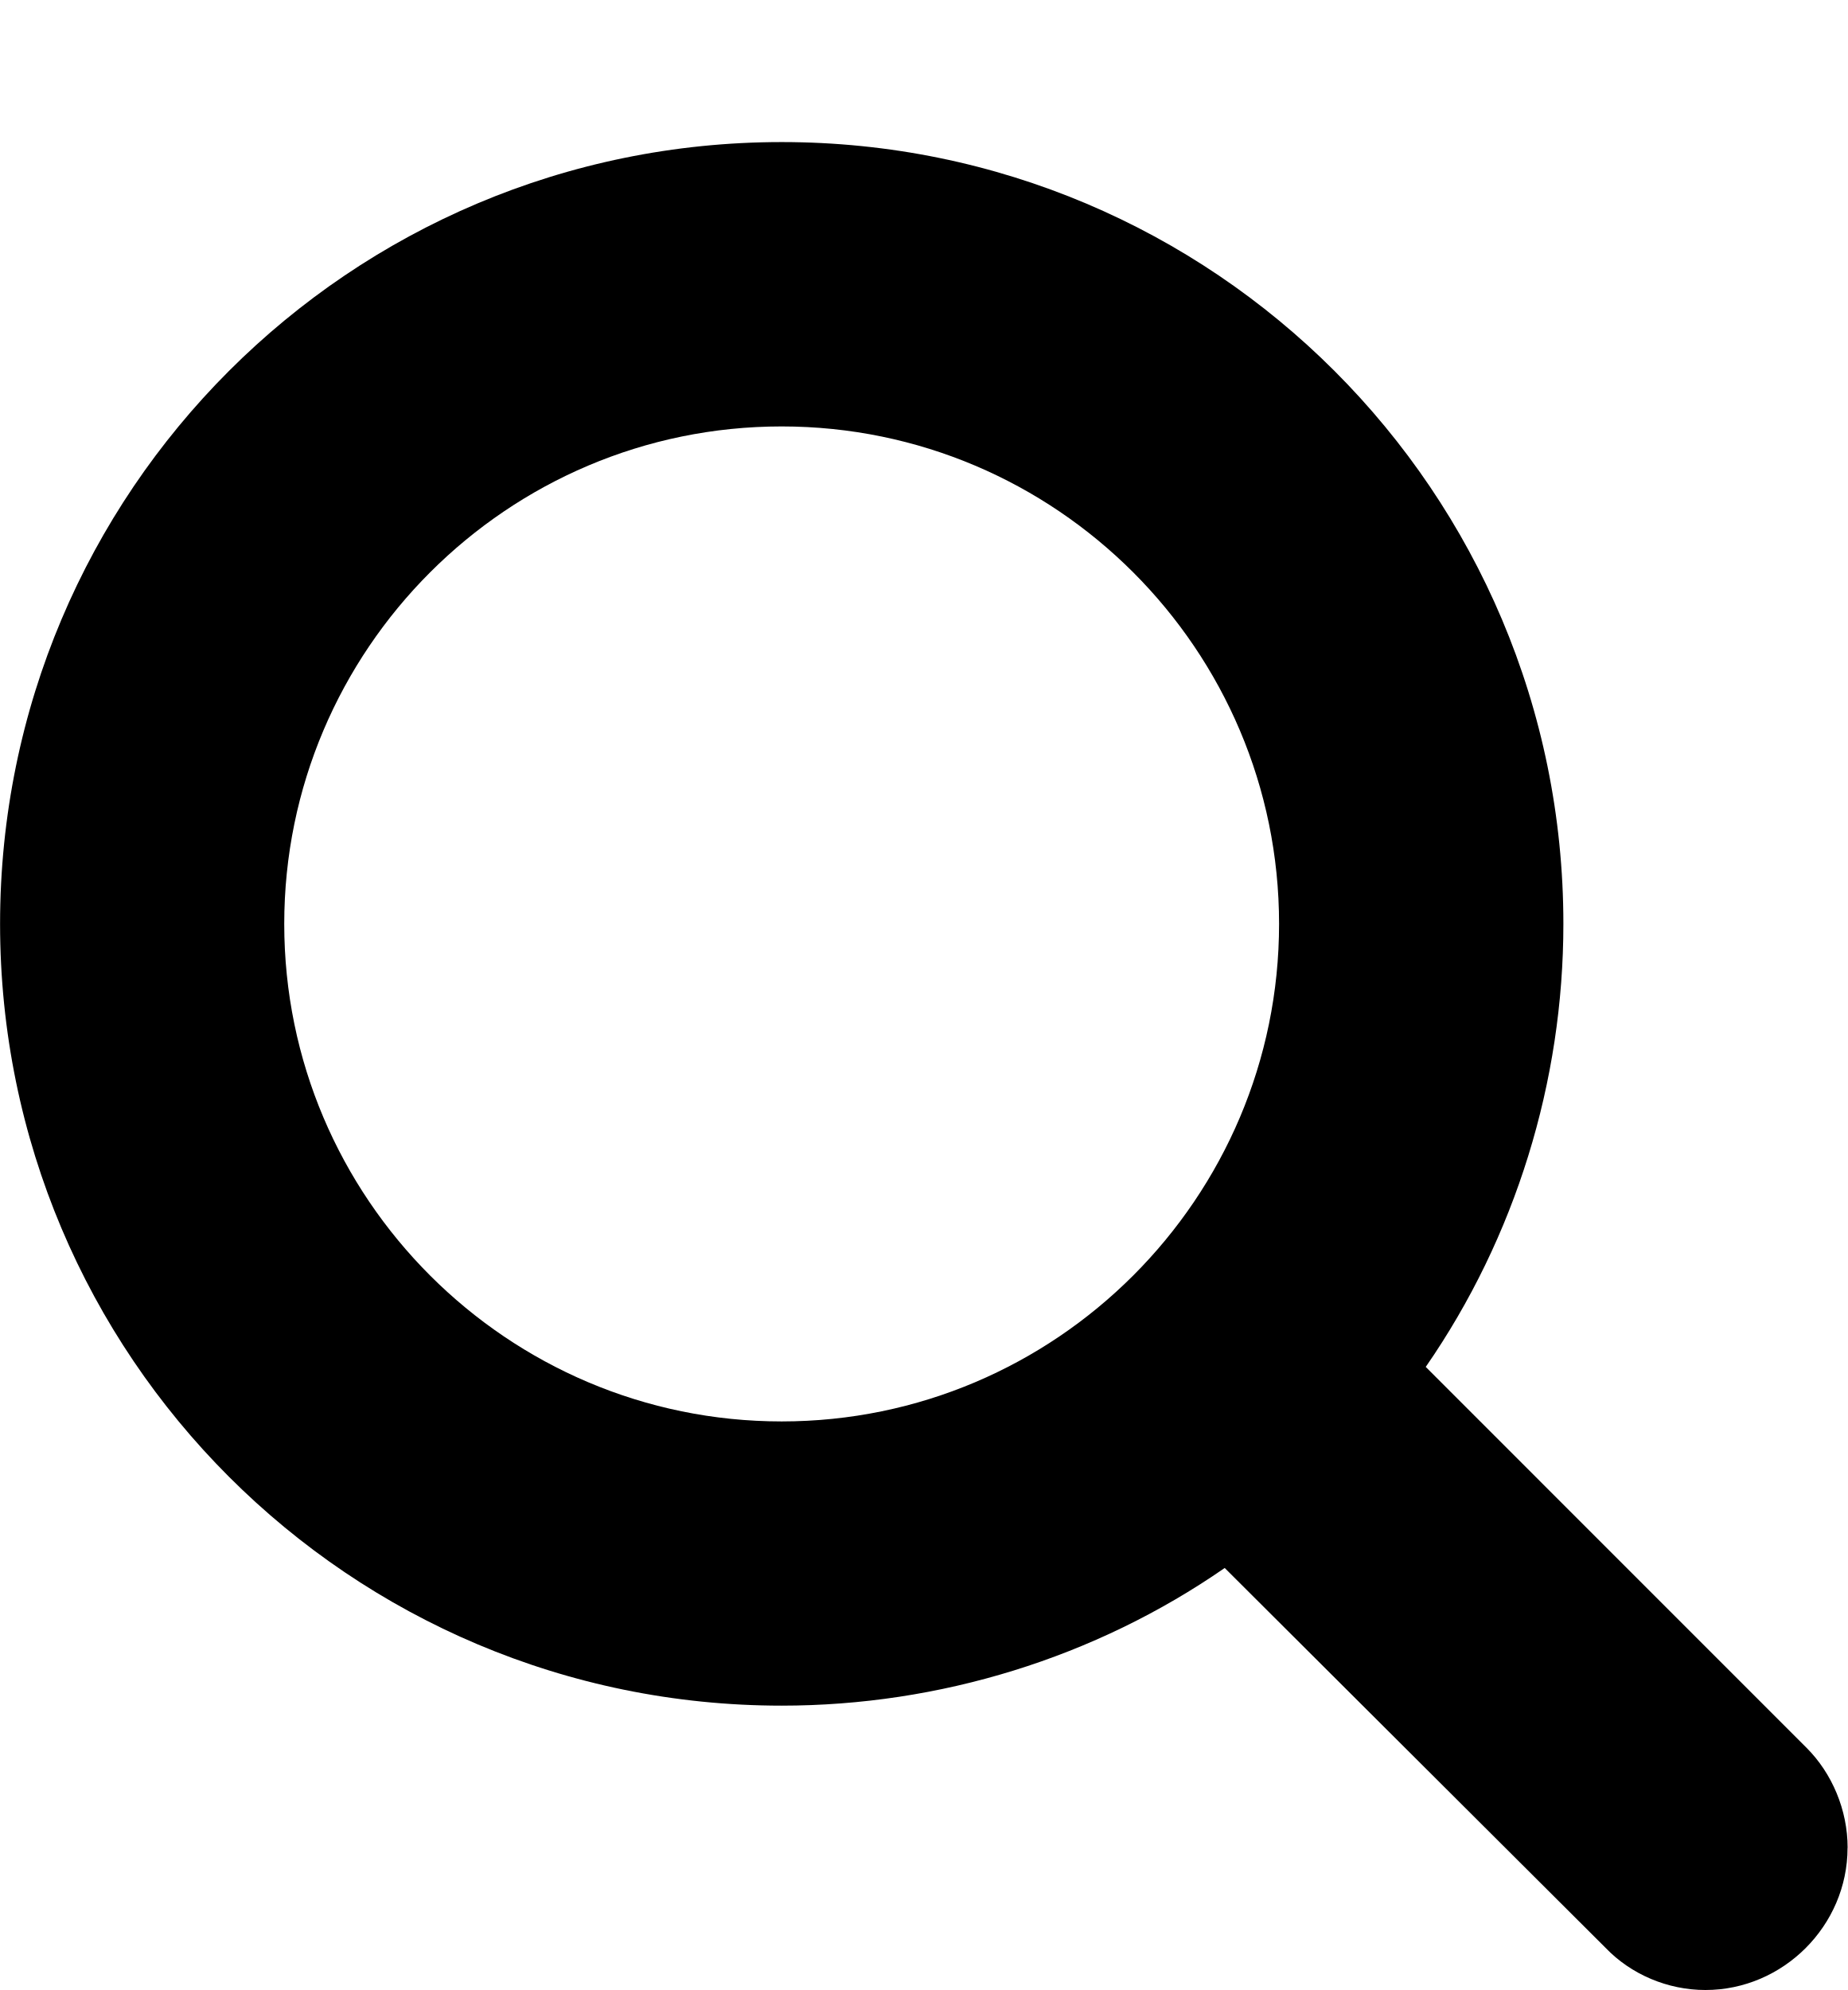
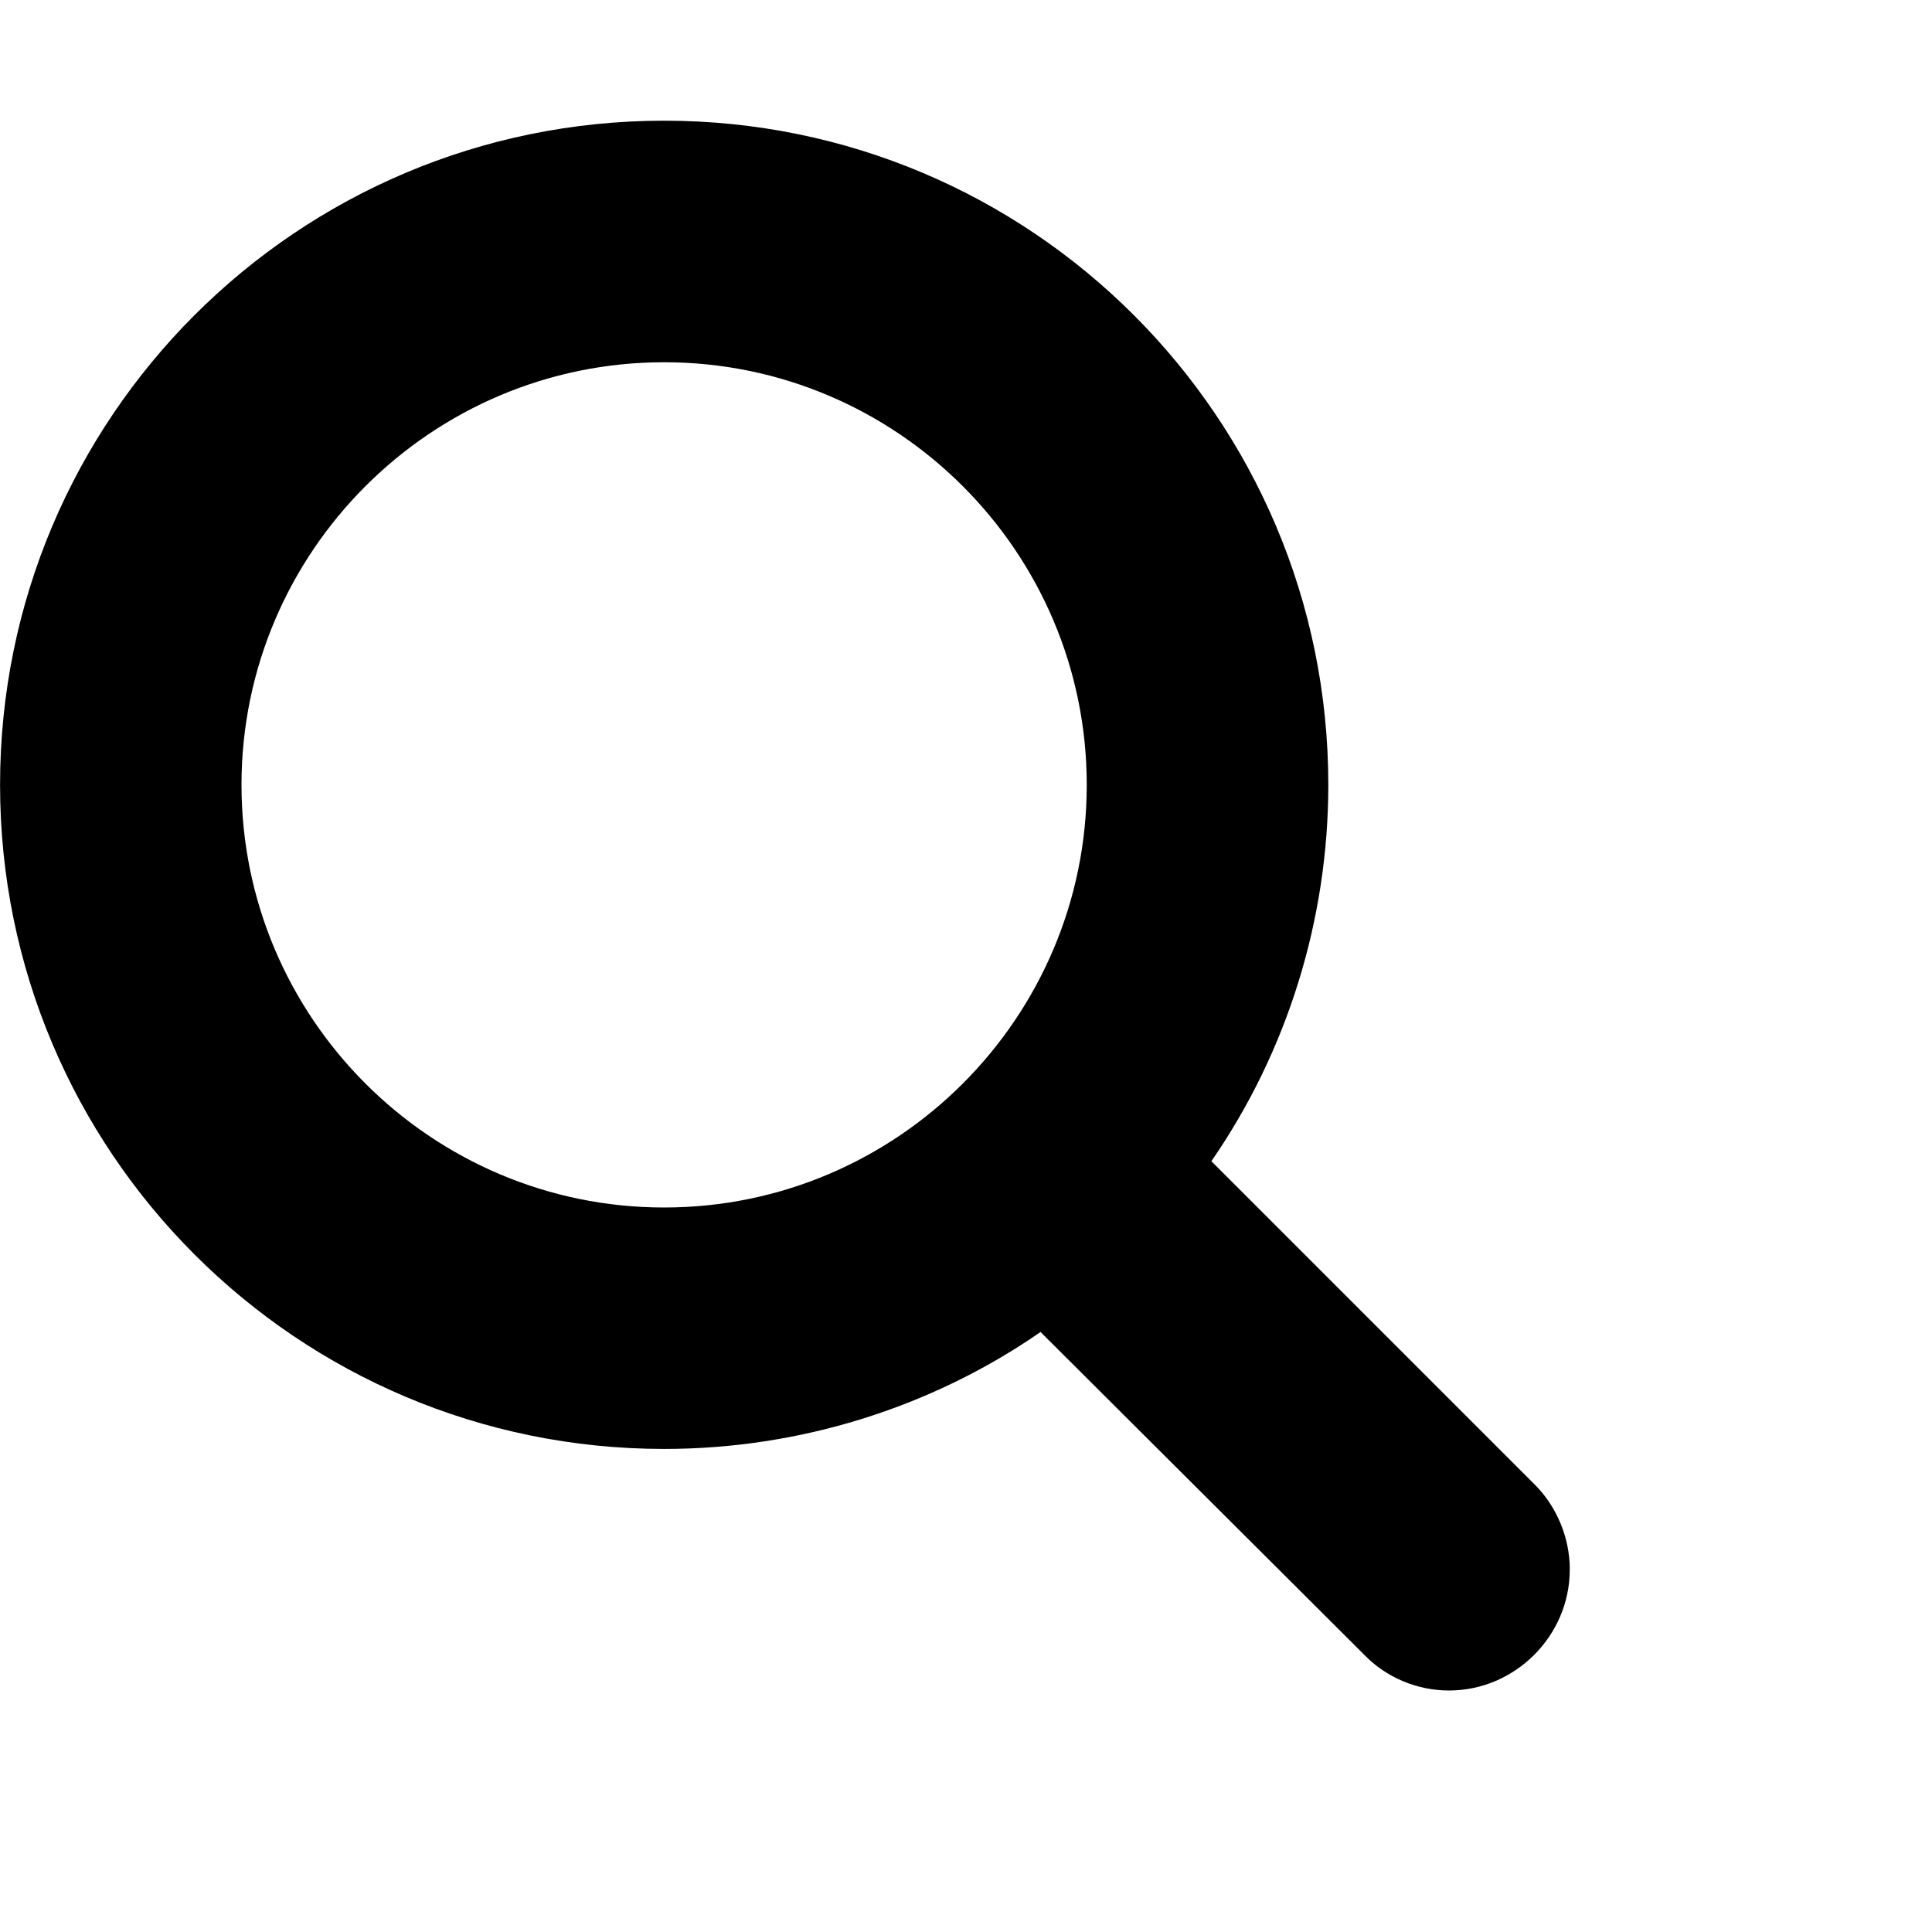
- <svg xmlns="http://www.w3.org/2000/svg" version="1.1" width="26" height="28" viewBox="0 0 26 28">
+ <svg xmlns="http://www.w3.org/2000/svg" version="1.1" viewBox="0 0 32 32">
  <path d="M18 13c0-3.859-3.141-7-7-7s-7 3.141-7 7 3.141 7 7 7 7-3.141 7-7zM26 26c0 1.094-0.906 2-2 2-0.531 0-1.047-0.219-1.406-0.594l-5.359-5.344c-1.828 1.266-4.016 1.937-6.234 1.937-6.078 0-11-4.922-11-11s4.922-11 11-11 11 4.922 11 11c0 2.219-0.672 4.406-1.937 6.234l5.359 5.359c0.359 0.359 0.578 0.875 0.578 1.406z" />
</svg>
